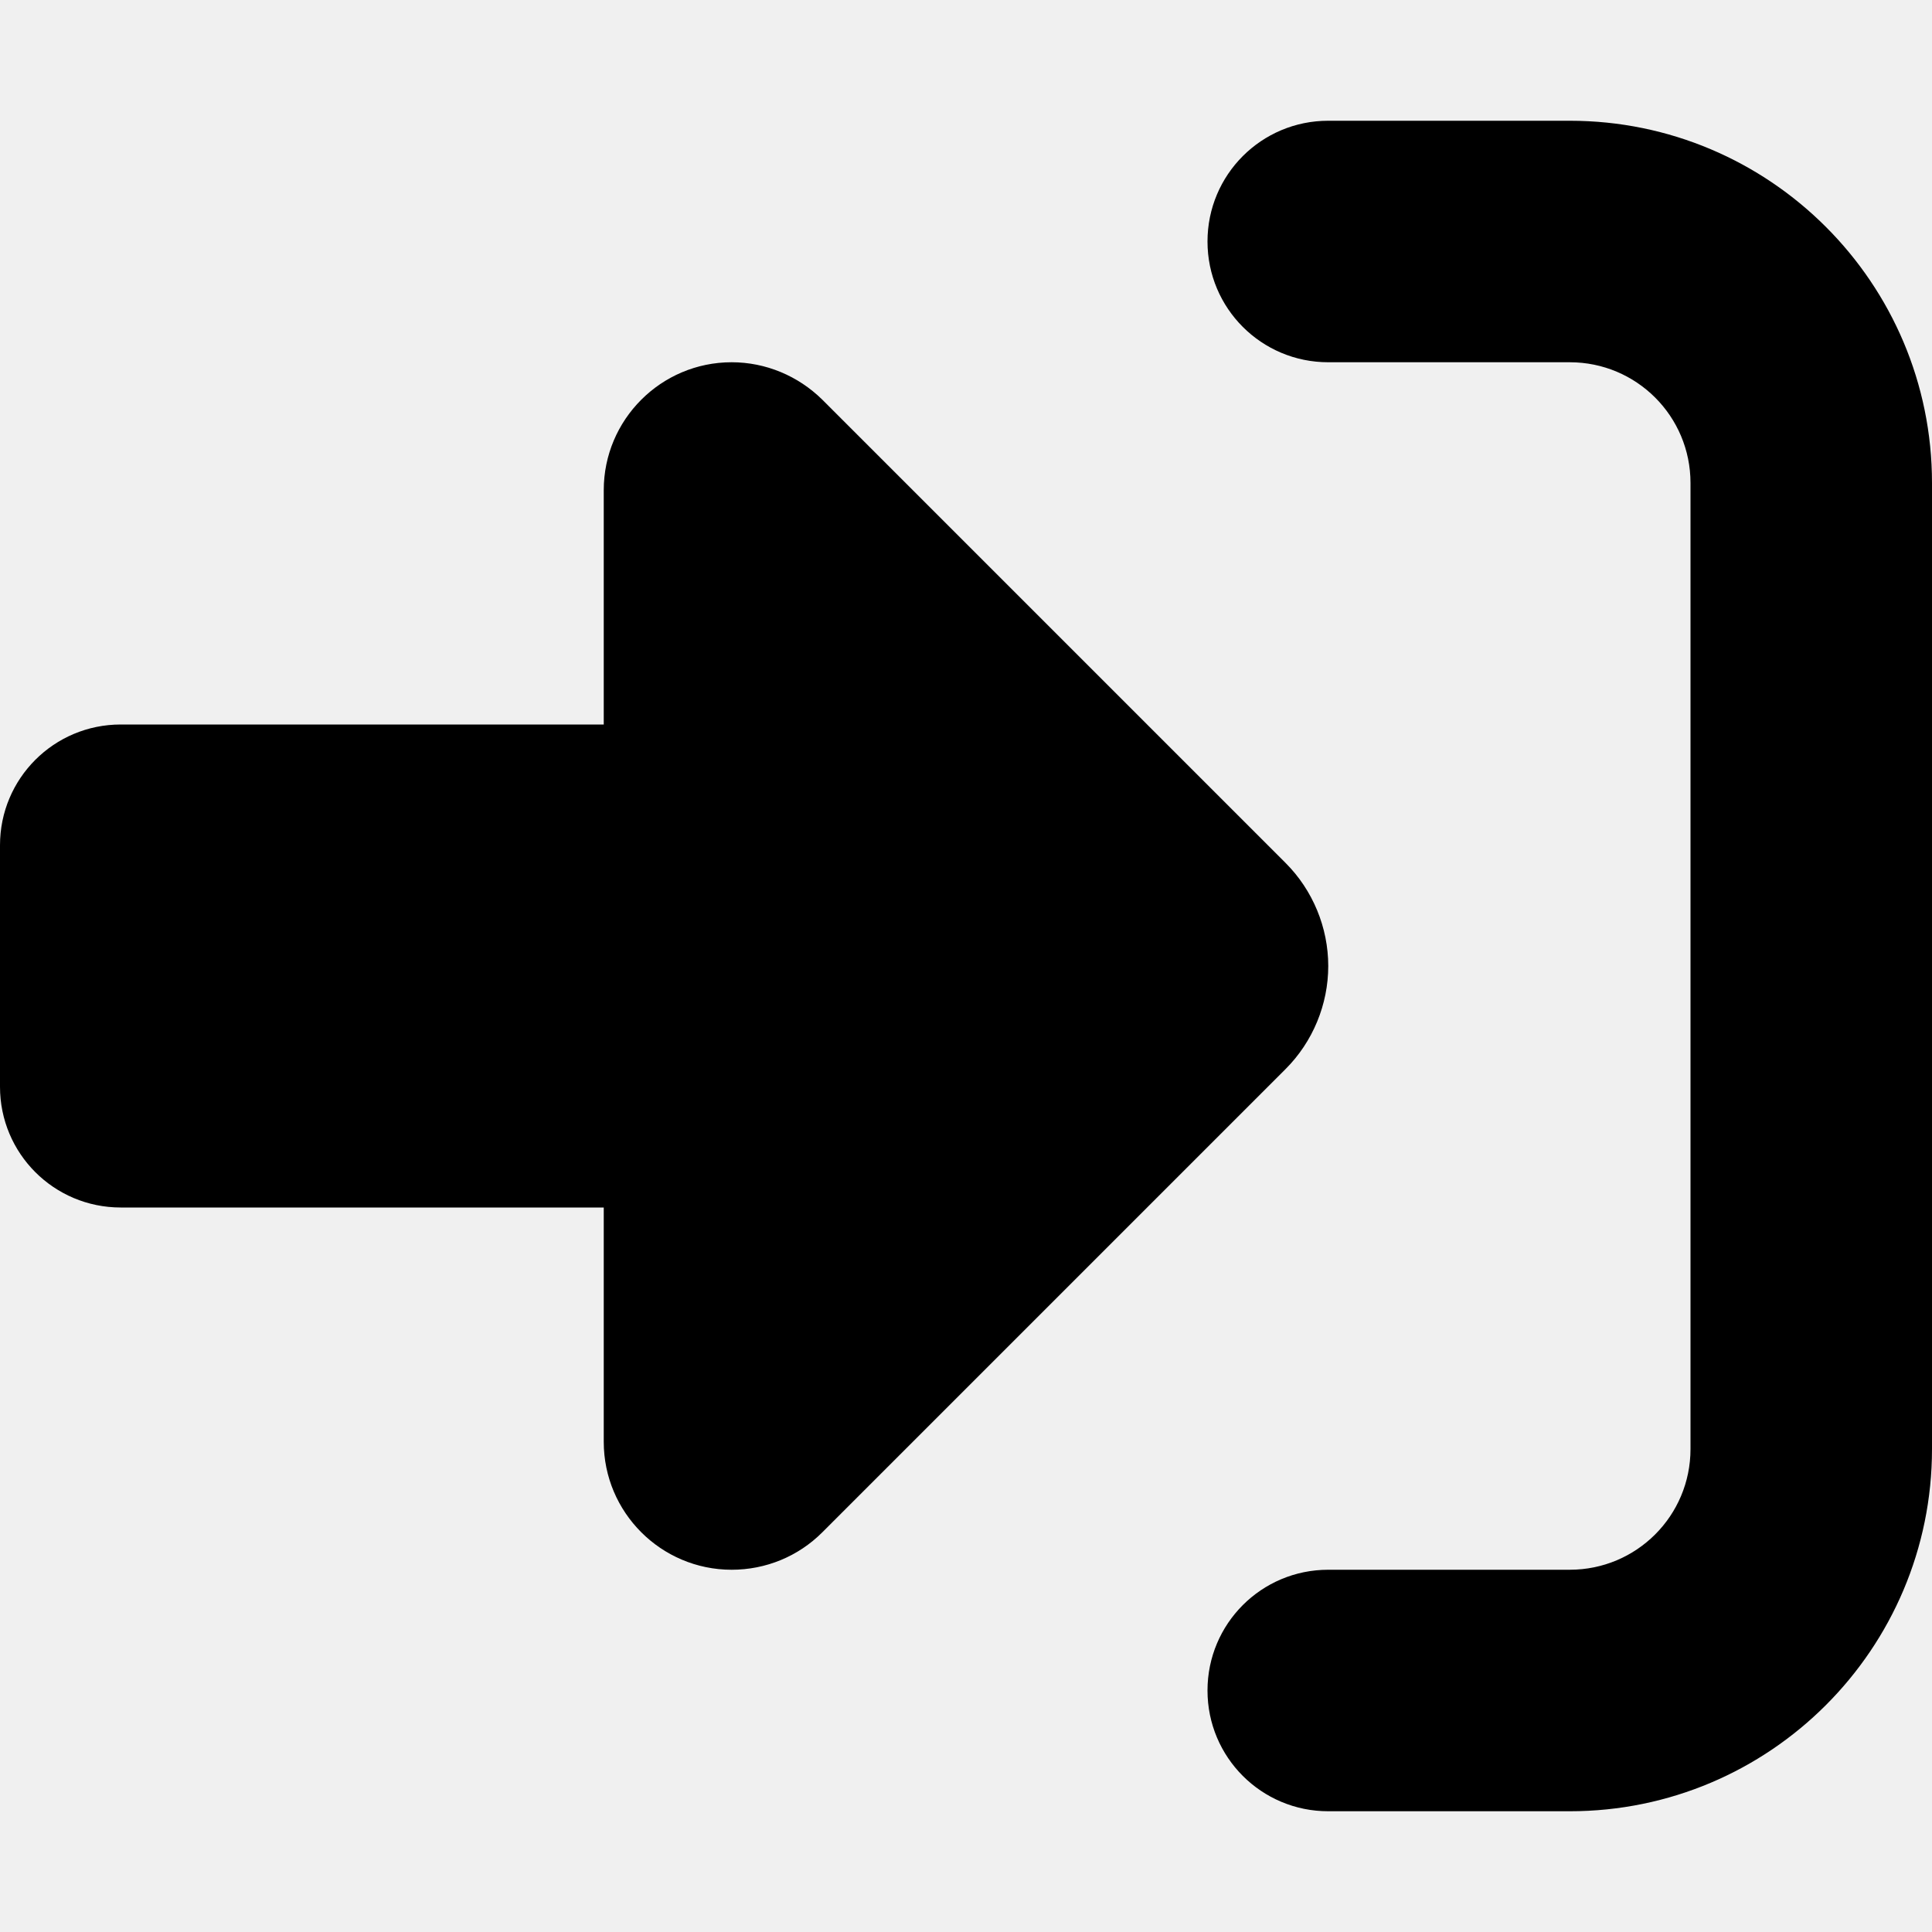
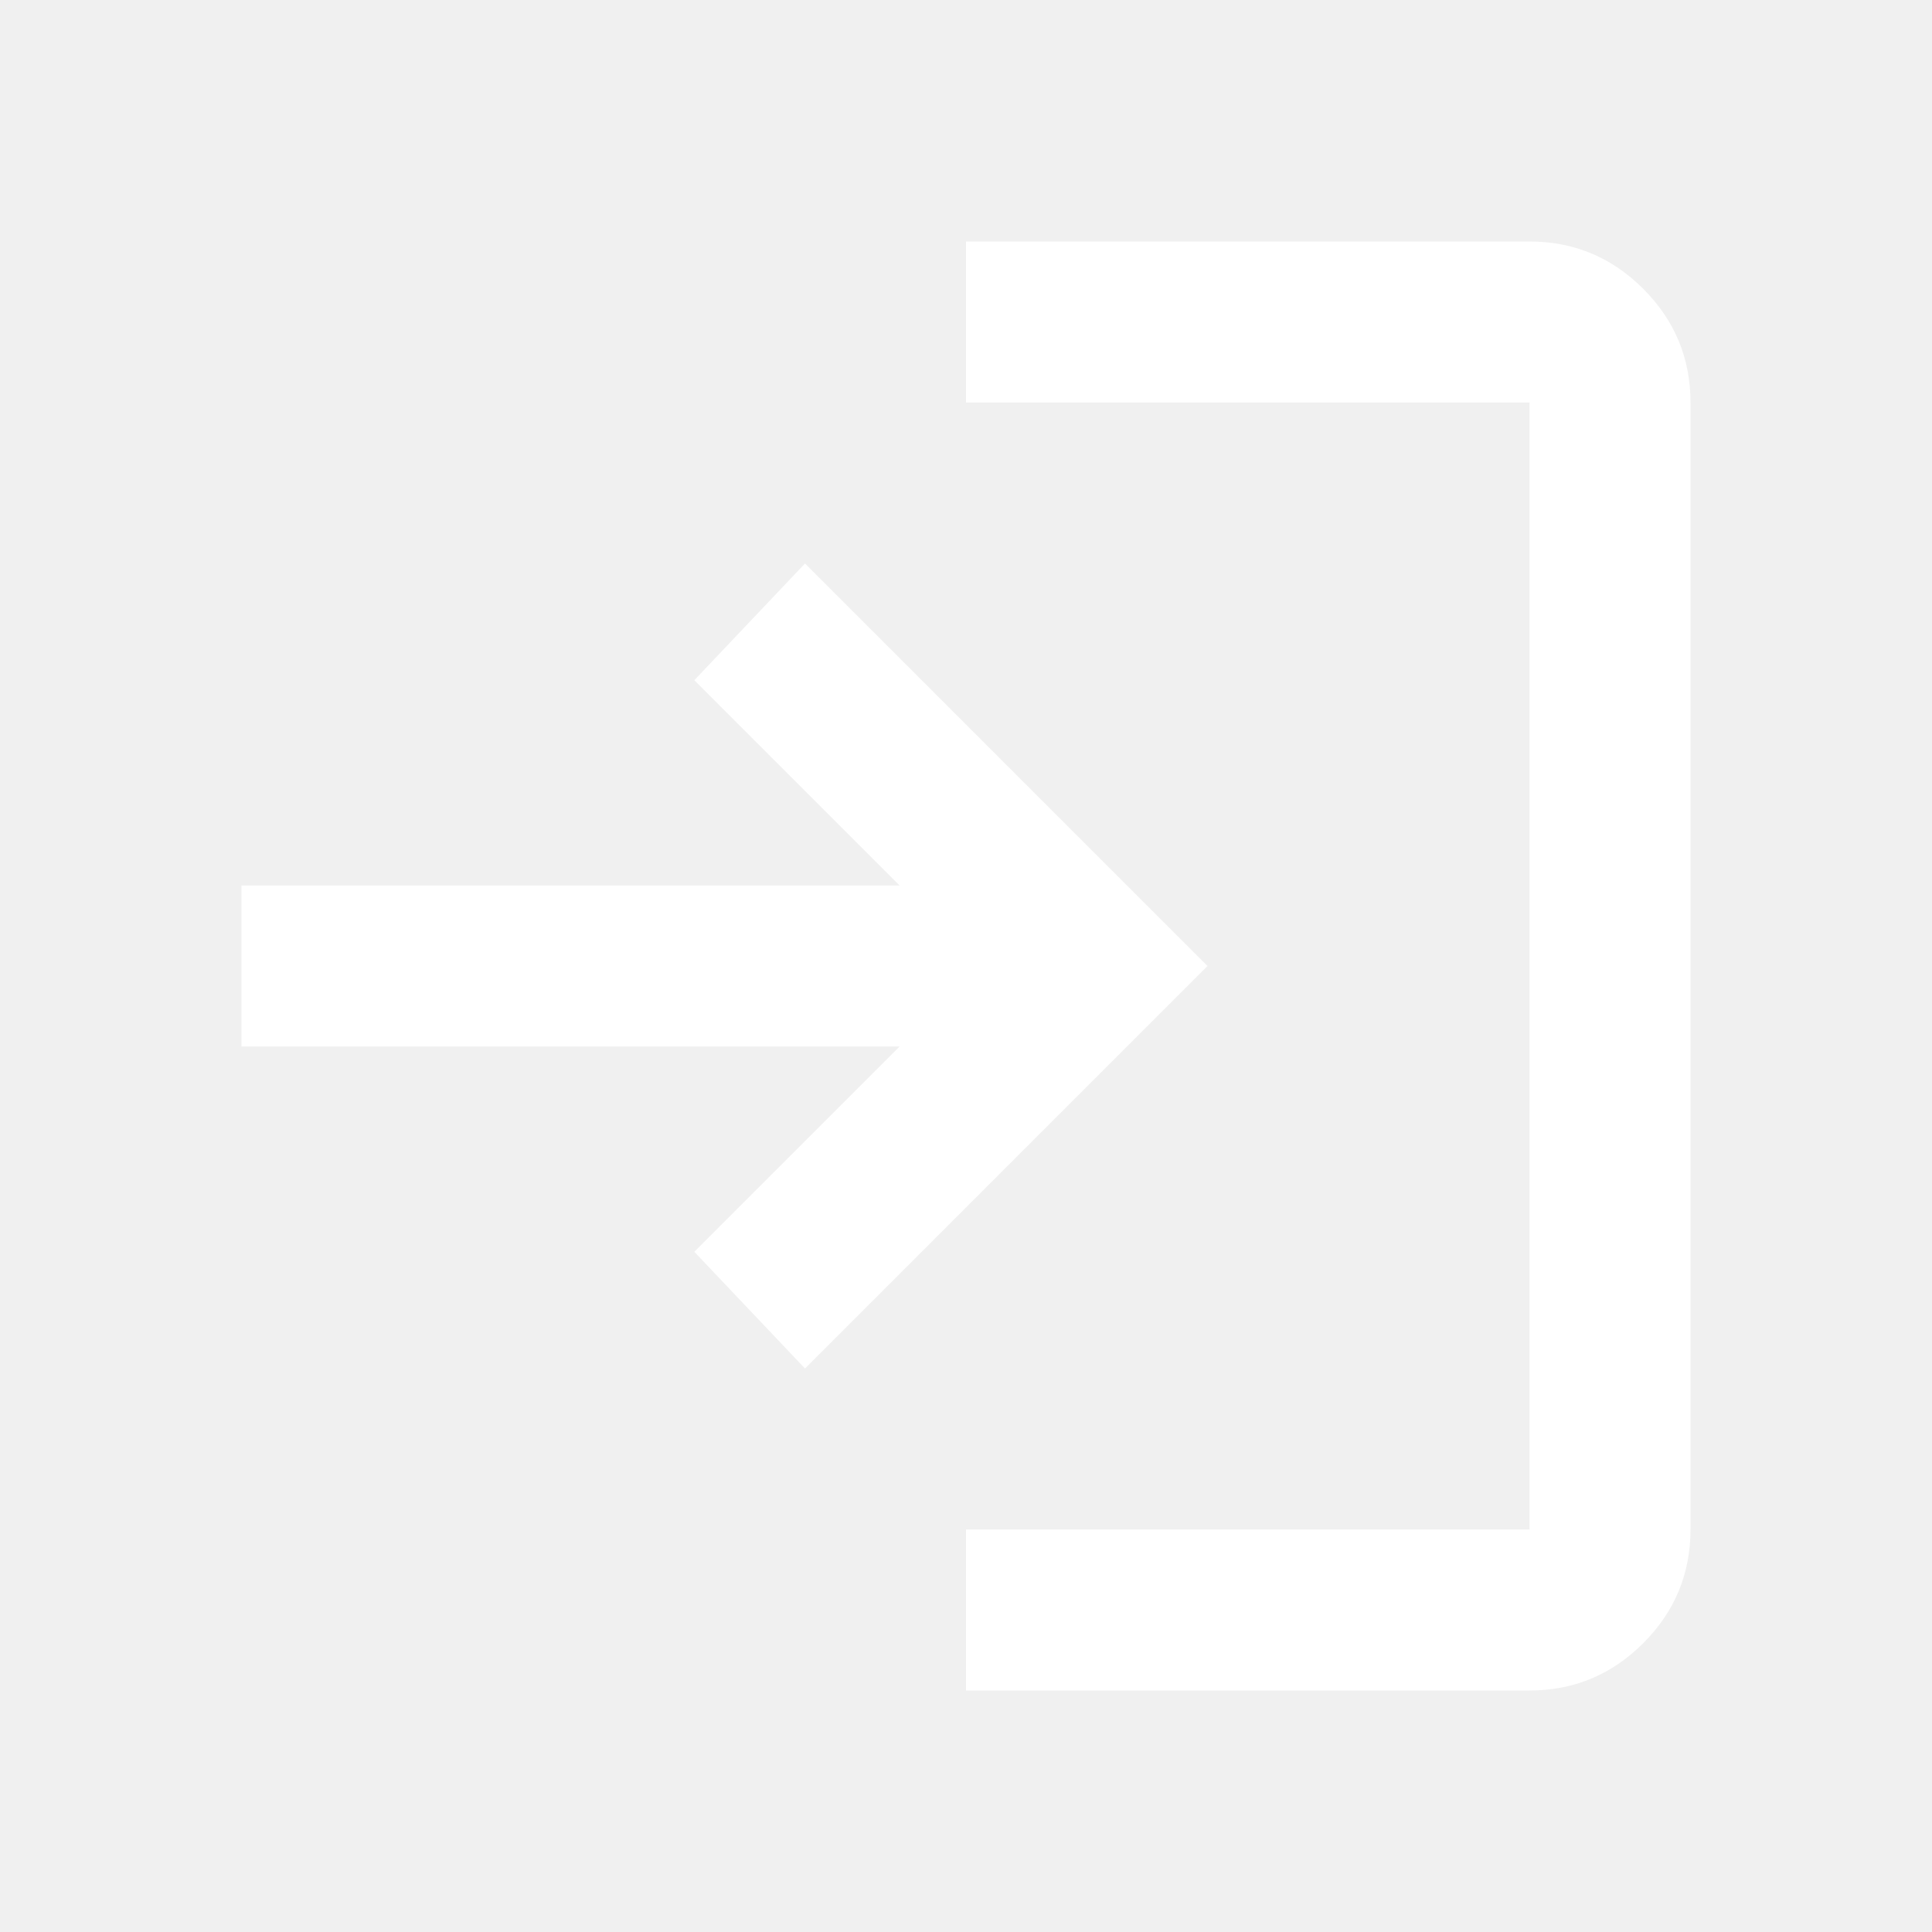
- <svg xmlns="http://www.w3.org/2000/svg" viewBox="0 0 512 512">
-   <path d="M217.9 105.9L340.7 228.7c7.2 7.2 11.3 17.1 11.3 27.3s-4.1 20.1-11.3 27.3L217.9 406.1c-6.4 6.4-15 9.9-24 9.9c-18.7 0-33.9-15.2-33.9-33.9l0-62.1L32 320c-17.7 0-32-14.3-32-32l0-64c0-17.7 14.3-32 32-32l128 0 0-62.1c0-18.7 15.2-33.9 33.9-33.9c9 0 17.6 3.6 24 9.9zM352 416l64 0c17.7 0 32-14.3 32-32l0-256c0-17.7-14.3-32-32-32l-64 0c-17.7 0-32-14.3-32-32s14.3-32 32-32l64 0c53 0 96 43 96 96l0 256c0 53-43 96-96 96l-64 0c-17.7 0-32-14.3-32-32s14.3-32 32-32z" />
+ <svg xmlns="http://www.w3.org/2000/svg" height="24px" viewBox="0 -960 960 960" width="24px" fill="#FFFFFF">
+   <path d="M480-120v-80h280v-560H480v-80h280q33 0 56.5 23.5T840-760v560q0 33-23.5 56.5T760-120H480Zm-80-160-55-58 102-102H120v-80h327L345-622l55-58 200 200-200 200Z" />
</svg>
